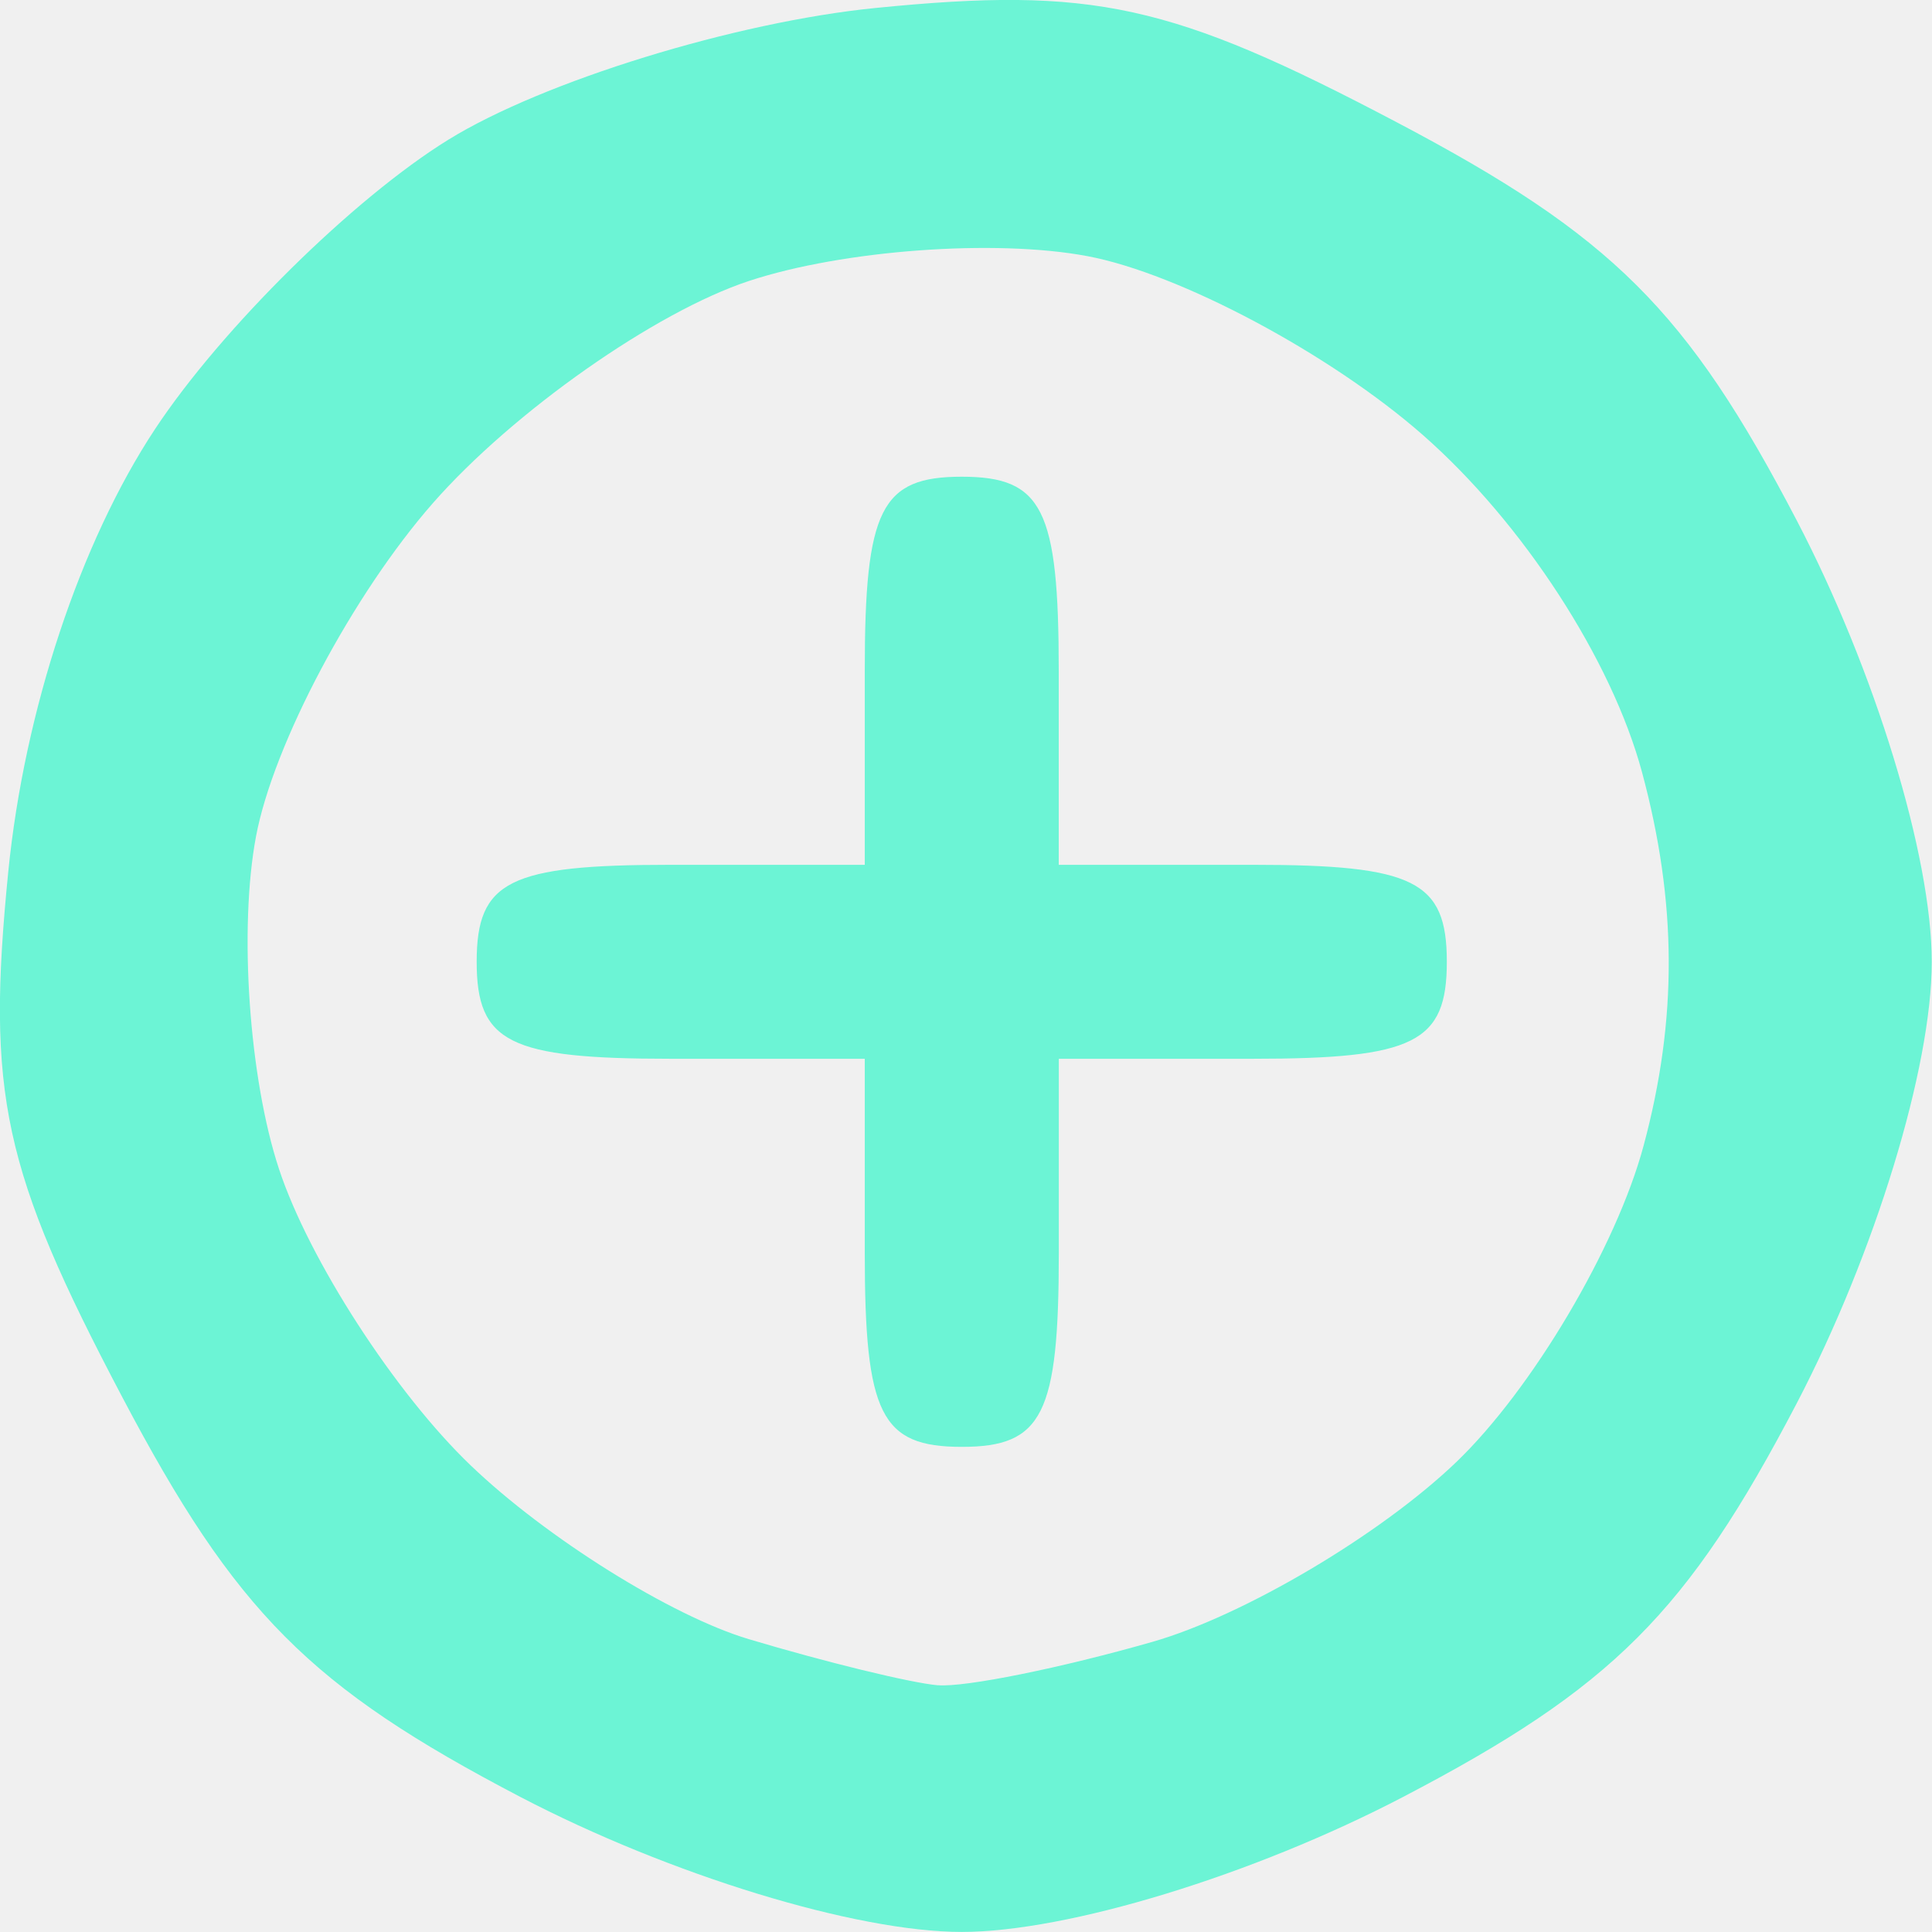
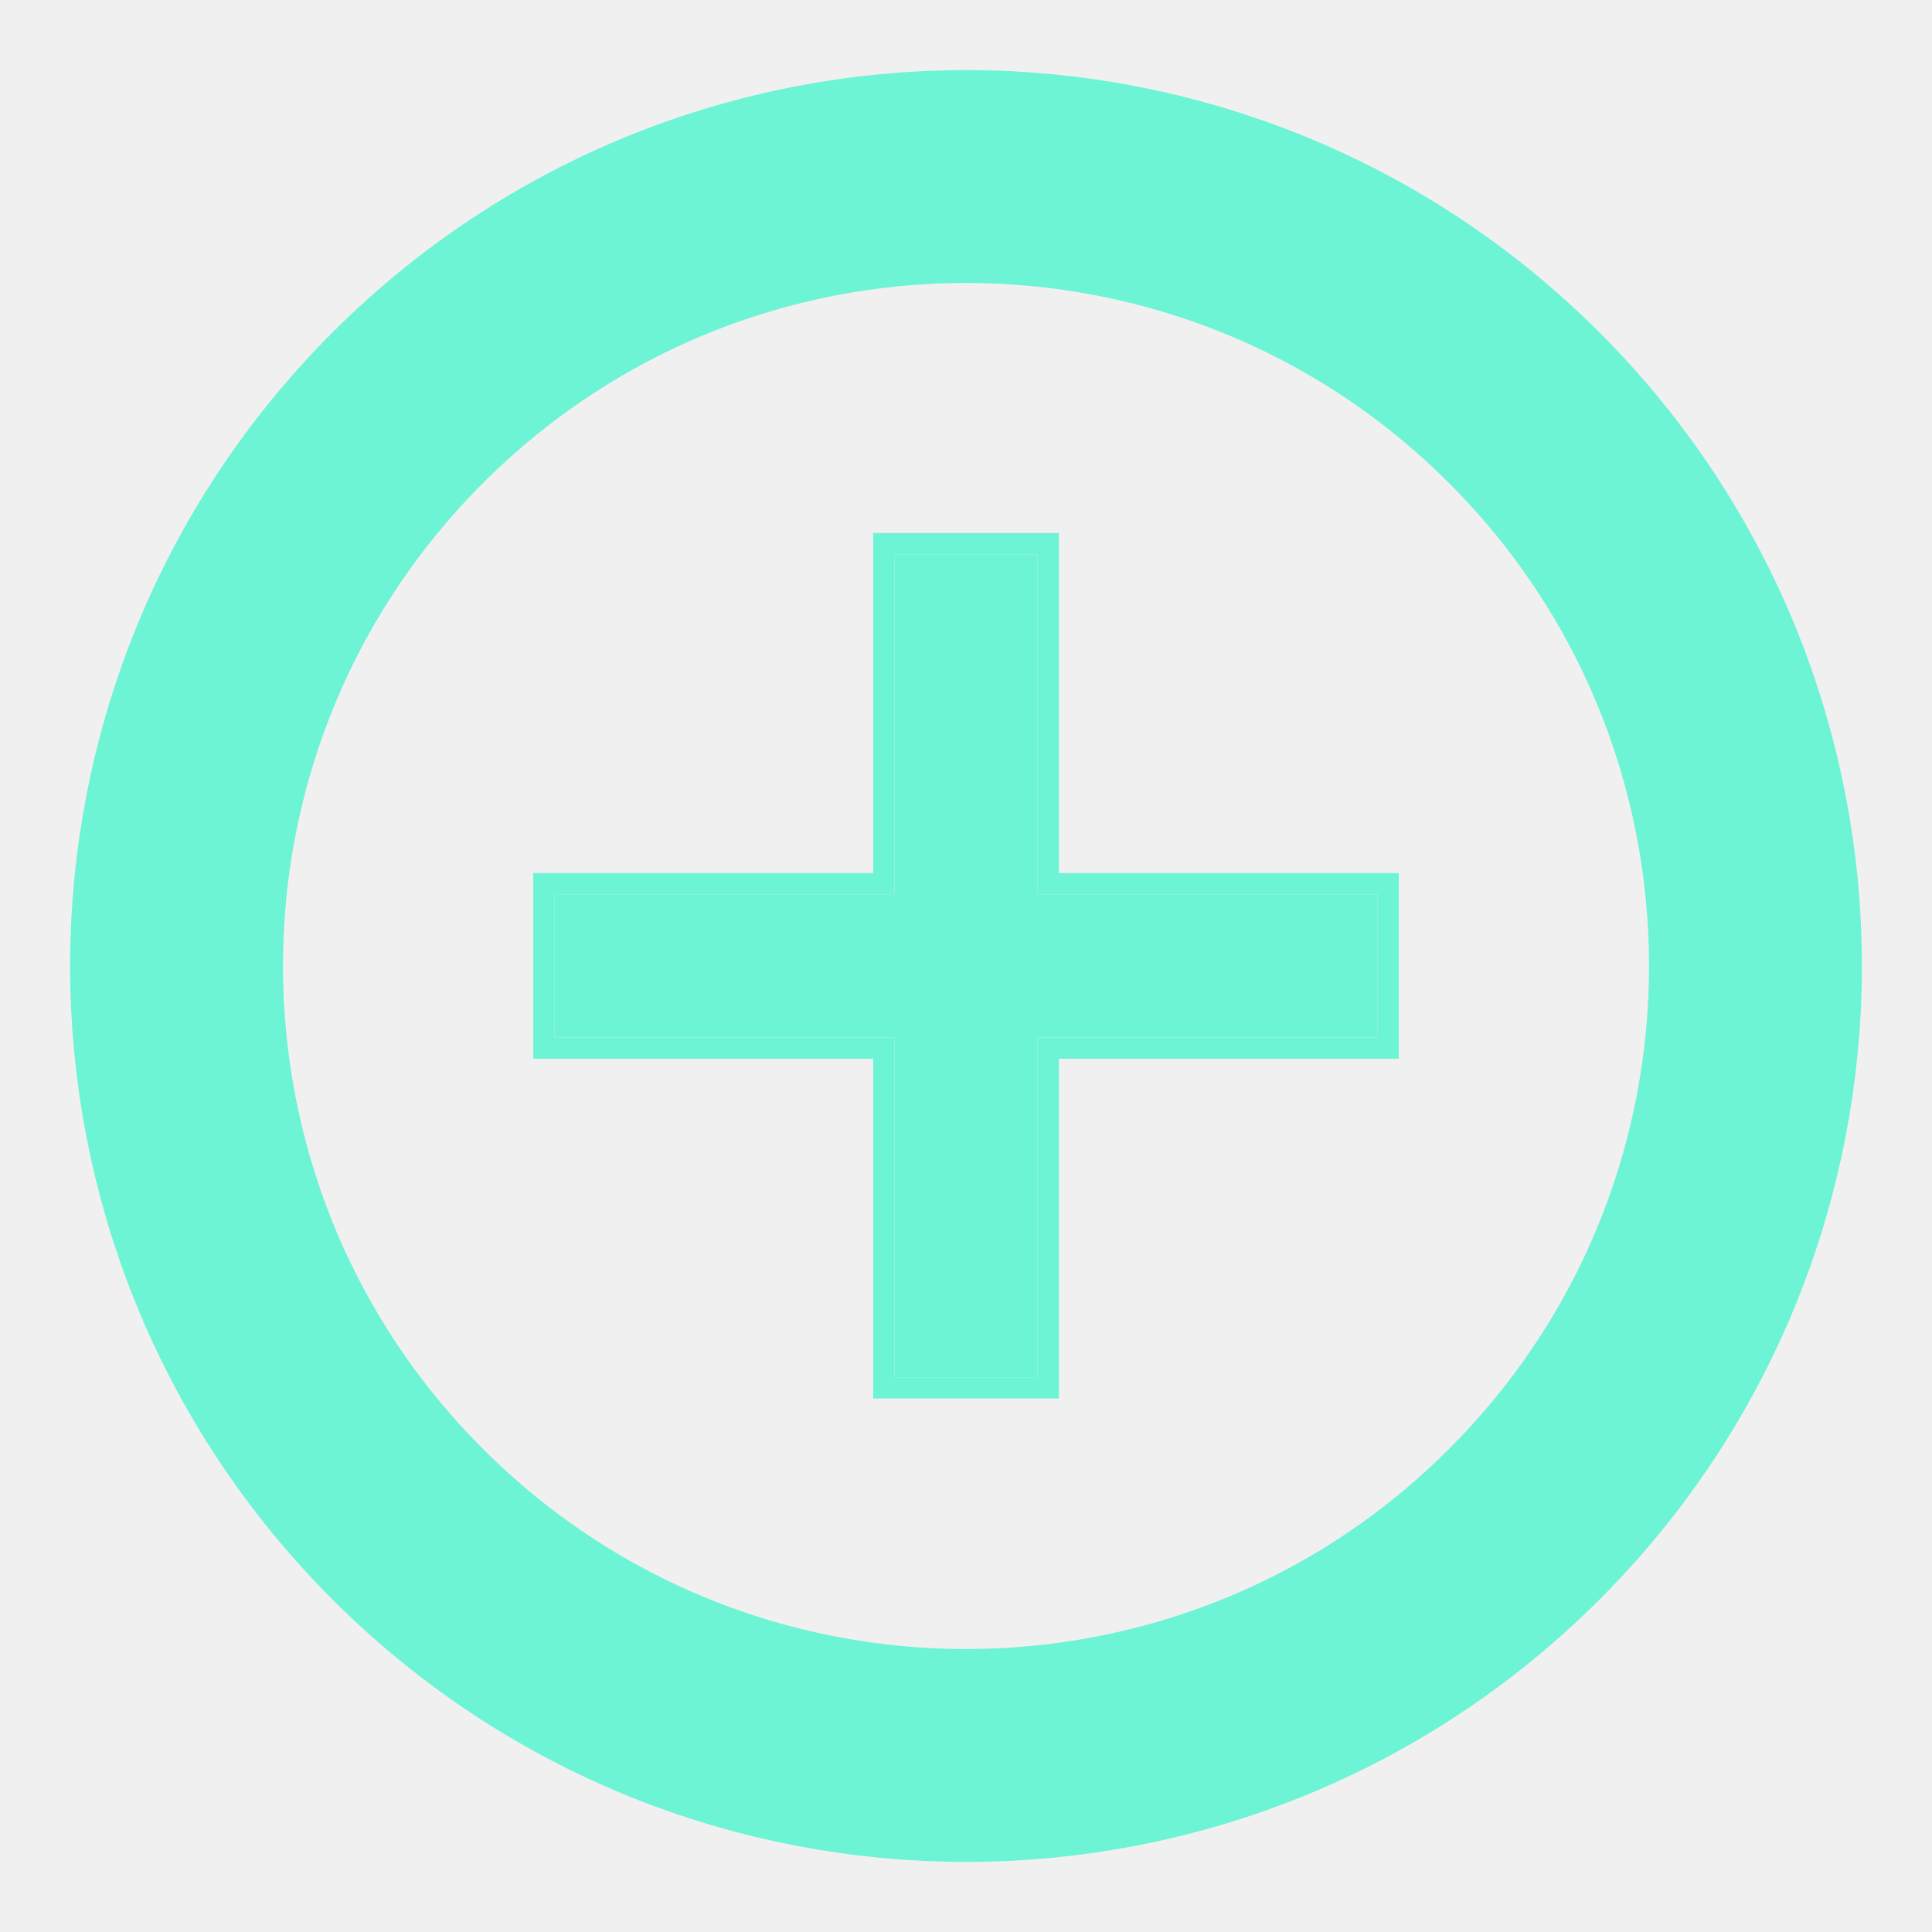
- <svg xmlns="http://www.w3.org/2000/svg" version="1.1" id="svg2" width="26.552" height="26.554" viewBox="0 0 26.552 26.554">
-   <defs id="defs6" />
-   <g id="g10" transform="translate(-13.59637,-17.5209)">
-     <path style="fill:#6cf4d5;fill-opacity:1;stroke-width:0.667" d="m 26.815,44.074 c -1.455,0 -4.011,-0.782 -6.068,-1.856 -2.891,-1.51 -3.911,-2.535 -5.473,-5.5 -1.641,-3.115 -1.868,-4.162 -1.564,-7.216 0.221,-2.213 0.989,-4.528 2.018,-6.085 0.914,-1.382 2.727,-3.17 4.029,-3.975 1.301,-0.804 3.947,-1.62 5.878,-1.812 2.984,-0.297 4.06,-0.061 7.156,1.57 2.965,1.562 3.99,2.582 5.5,5.473 1.074,2.057 1.856,4.612 1.856,6.068 0,1.455 -0.782,4.011 -1.856,6.068 -1.503,2.876 -2.533,3.907 -5.409,5.409 -2.057,1.074 -4.612,1.856 -6.068,1.856 z m -0.329,-3.391 c 0.369,0.032 1.697,-0.237 2.95,-0.596 1.253,-0.359 3.131,-1.47 4.173,-2.468 1.042,-0.998 2.201,-2.954 2.576,-4.346 0.469,-1.742 0.463,-3.344 -0.02,-5.138 -0.417,-1.548 -1.639,-3.429 -3.011,-4.634 -1.27,-1.115 -3.347,-2.223 -4.614,-2.46 -1.267,-0.238 -3.359,-0.084 -4.648,0.341 -1.289,0.425 -3.244,1.799 -4.344,3.052 -1.1,1.253 -2.195,3.315 -2.433,4.583 -0.238,1.267 -0.096,3.324 0.316,4.571 0.411,1.247 1.597,3.081 2.636,4.075 1.038,0.995 2.756,2.068 3.818,2.386 1.062,0.318 2.232,0.603 2.602,0.635 z m 0.329,-3.276 c -1.111,0 -1.333,-0.444 -1.333,-2.667 v -2.667 h -2.667 c -2.222,0 -2.667,-0.222 -2.667,-1.333 0,-1.111 0.444,-1.333 2.667,-1.333 h 2.667 v -2.667 c 0,-2.222 0.222,-2.667 1.333,-2.667 1.111,0 1.333,0.444 1.333,2.667 v 2.667 h 2.667 c 2.222,0 2.667,0.222 2.667,1.333 0,1.111 -0.444,1.333 -2.667,1.333 H 28.149 v 2.667 c 0,2.222 -0.222,2.667 -1.333,2.667 z" id="path859" />
-   </g>
+ <svg xmlns="http://www.w3.org/2000/svg" width="22" height="22" viewBox="0 0 22 22" fill="none">
+   <mask id="path-1-outside-1" maskUnits="userSpaceOnUse" x="3.929" y="4.084" width="14.142" height="14.142" fill="black">
+     <rect fill="white" x="3.929" y="4.084" width="14.142" height="14.142" />
+     <path fill-rule="evenodd" clip-rule="evenodd" d="M11.815 10.184L11.815 6.313L10.186 6.313V10.184L6.315 10.184L6.315 11.814H10.186L10.186 15.683H11.815L11.815 11.814L15.685 11.814L15.685 10.184L11.815 10.184Z" />
+   </mask>
+   <path fill-rule="evenodd" clip-rule="evenodd" d="M11.815 10.184L11.815 6.313L10.186 6.313V10.184L6.315 10.184L6.315 11.814H10.186L10.186 15.683H11.815L11.815 11.814L15.685 11.814L15.685 10.184L11.815 10.184Z" fill="#6CF4D5" />
+   <path d="M11.815 6.313L12.058 6.313L12.058 6.07L11.815 6.07L11.815 6.313ZM11.815 10.184H11.573L11.573 10.427H11.815L11.815 10.184ZM10.186 6.313L10.186 6.07L9.943 6.07L9.943 6.313L10.186 6.313ZM10.186 10.184V10.427L10.428 10.427V10.184L10.186 10.184ZM6.315 10.184L6.315 9.942L6.072 9.942L6.072 10.184L6.315 10.184ZM6.315 11.814L6.072 11.814L6.072 12.056L6.315 12.056V11.814ZM10.186 11.814L10.428 11.814L10.428 11.571H10.186V11.814ZM10.186 15.683H9.943V15.925H10.186V15.683ZM11.815 15.683V15.925H12.058V15.683H11.815ZM11.815 11.814V11.571H11.573L11.573 11.814L11.815 11.814ZM15.685 11.814L15.685 12.056L15.928 12.056L15.928 11.814H15.685ZM15.685 10.184L15.928 10.184L15.928 9.942L15.685 9.942L15.685 10.184ZM11.573 6.313L11.573 10.184L12.058 10.184L12.058 6.313L11.573 6.313ZM10.186 6.555L11.815 6.555V6.07L10.186 6.07L10.186 6.555ZM10.428 10.184L10.428 6.313L9.943 6.313L9.943 10.184H10.428ZM6.315 10.427L10.186 10.427V9.942L6.315 9.942L6.315 10.427ZM6.557 11.814L6.557 10.184L6.072 10.184L6.072 11.814L6.557 11.814ZM10.186 11.571L6.315 11.571L6.315 12.056L10.186 12.056L10.186 11.571ZM10.428 15.683V11.814L9.943 11.814L9.943 15.683H10.428ZM11.815 15.441H10.186V15.925H11.815V15.441ZM11.573 11.814L11.573 15.683H12.058L12.058 11.814L11.573 11.814ZM15.685 11.571L11.815 11.571L11.815 12.056L15.685 12.056L15.685 11.571ZM15.443 10.184L15.443 11.814L15.928 11.814L15.928 10.184L15.443 10.184ZM11.815 10.427L15.685 10.427L15.685 9.942L11.815 9.942L11.815 10.427Z" fill="#6CF4D5" mask="url(#path-1-outside-1)" />
+   <circle cx="11" cy="11" r="8.99" transform="rotate(45 11 11)" stroke="#6CF4D5" stroke-width="2.424" />
</svg>
